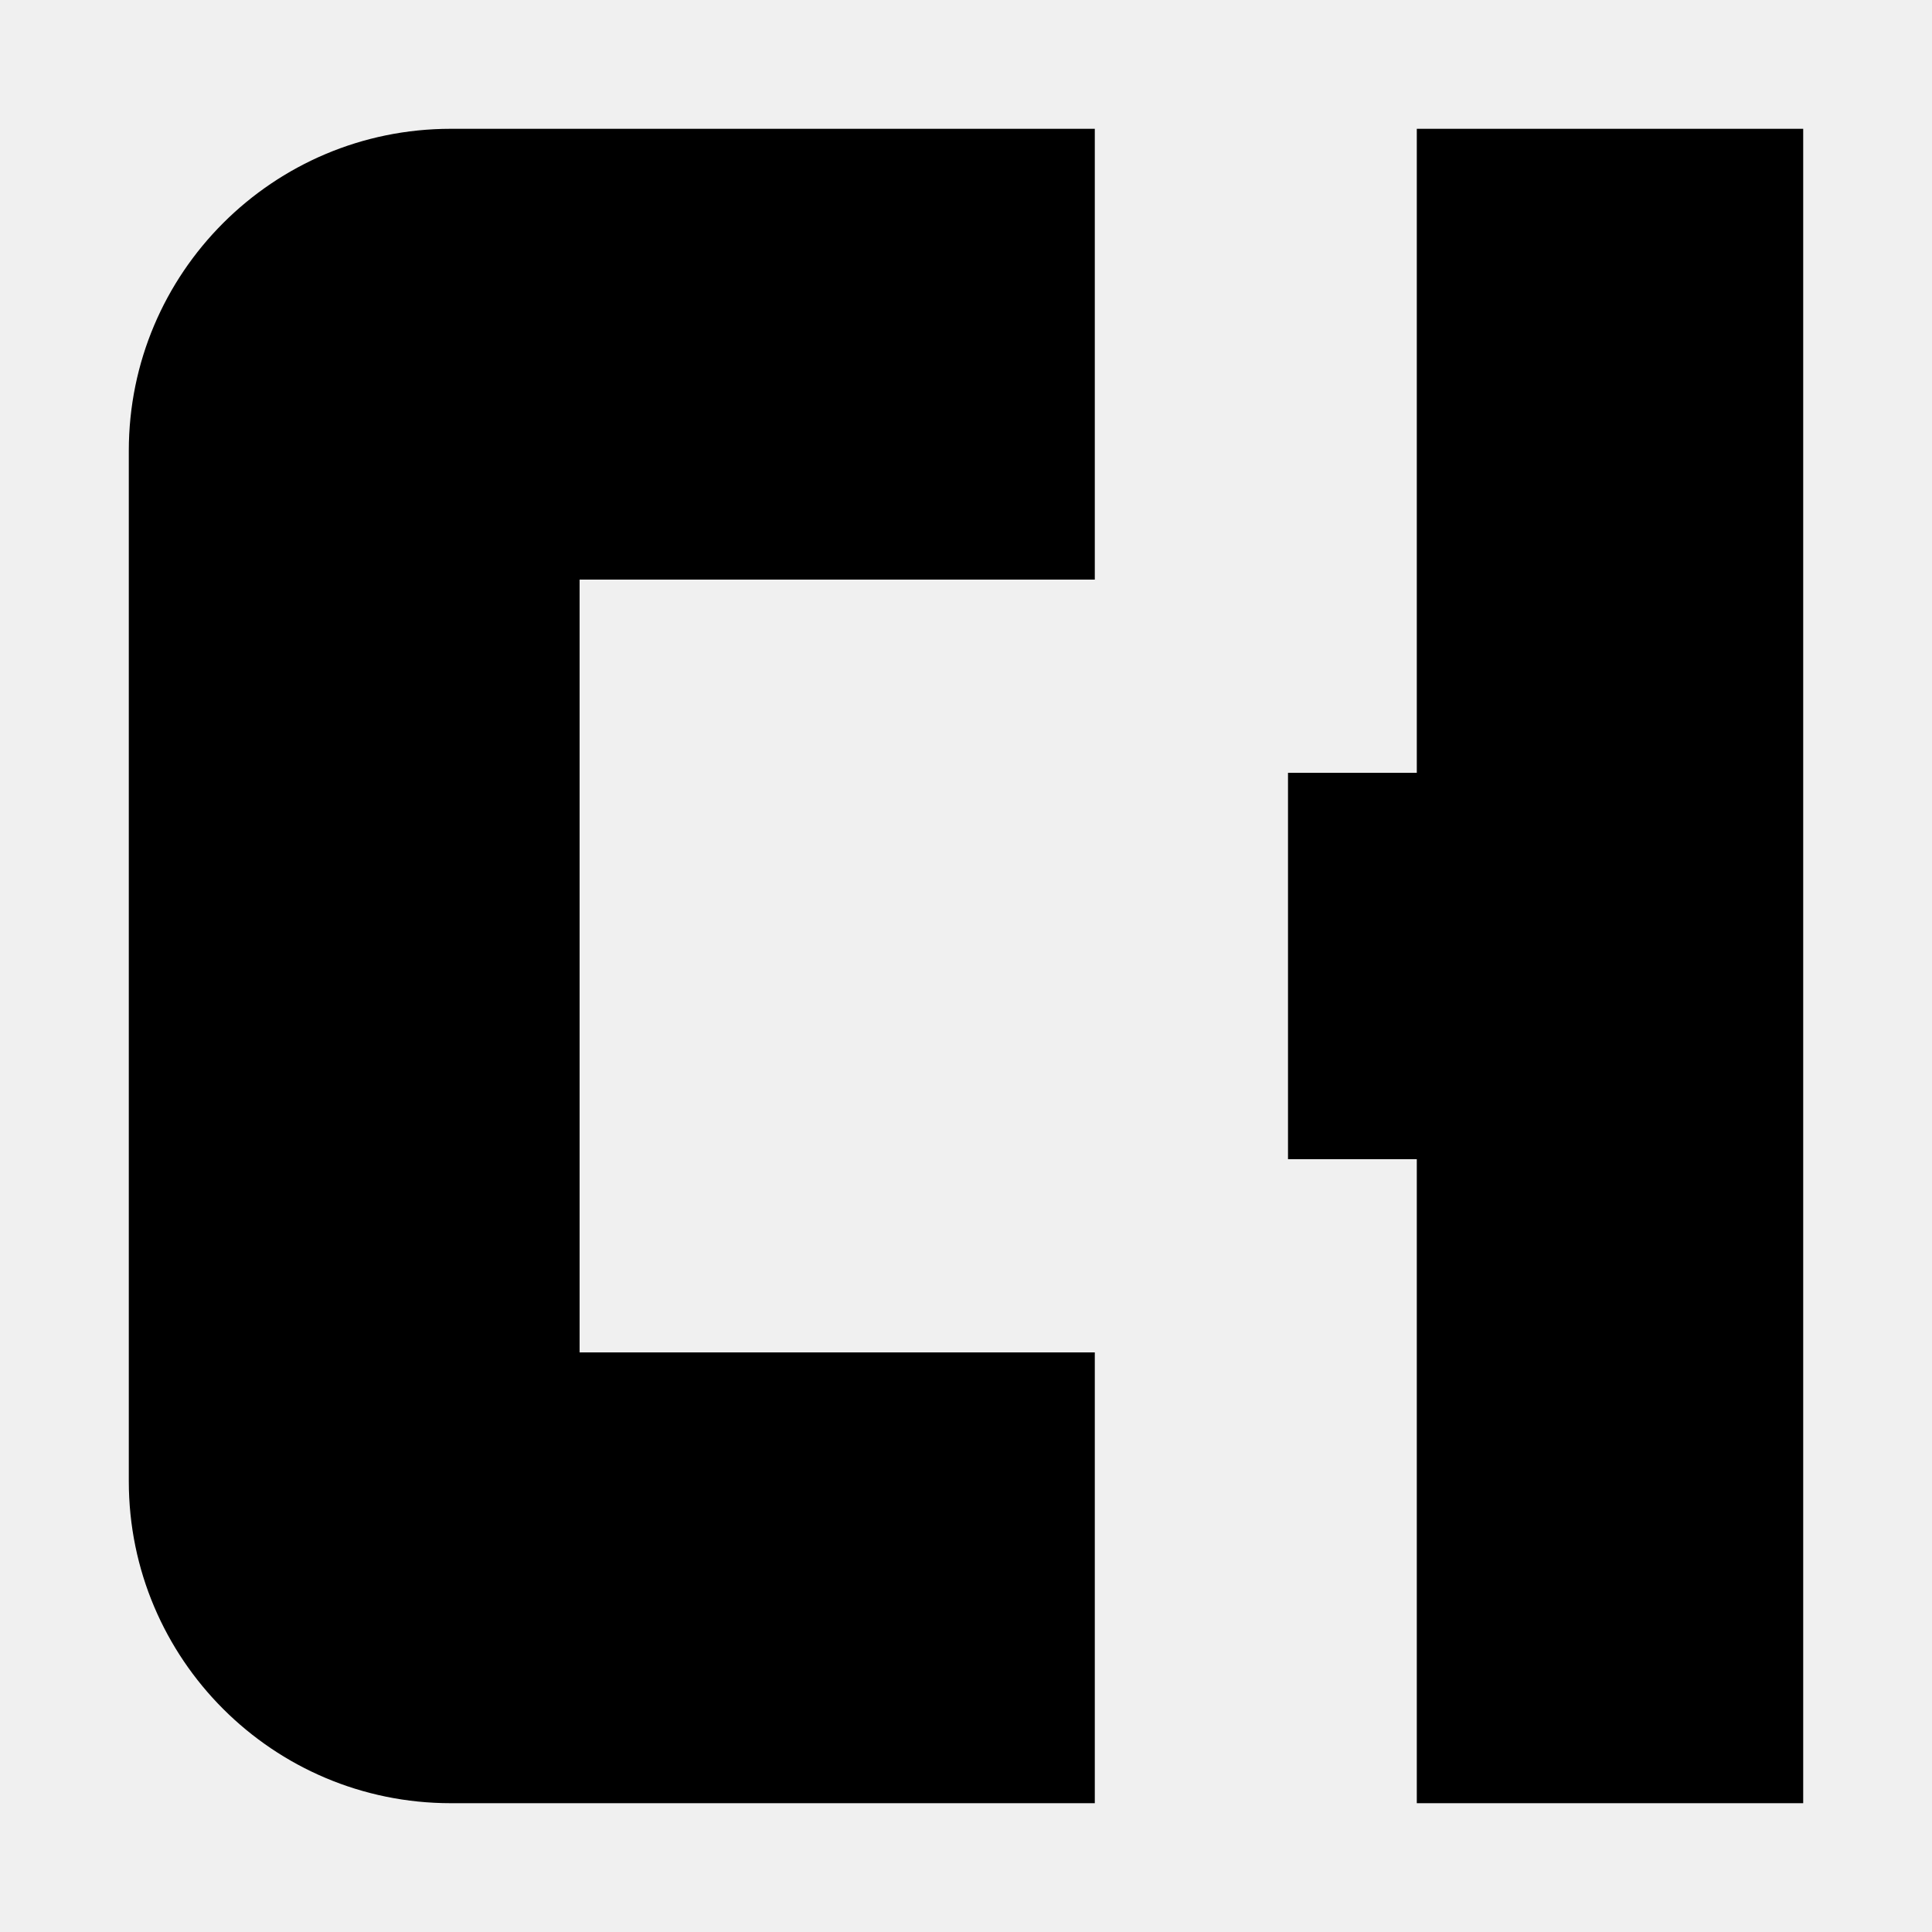
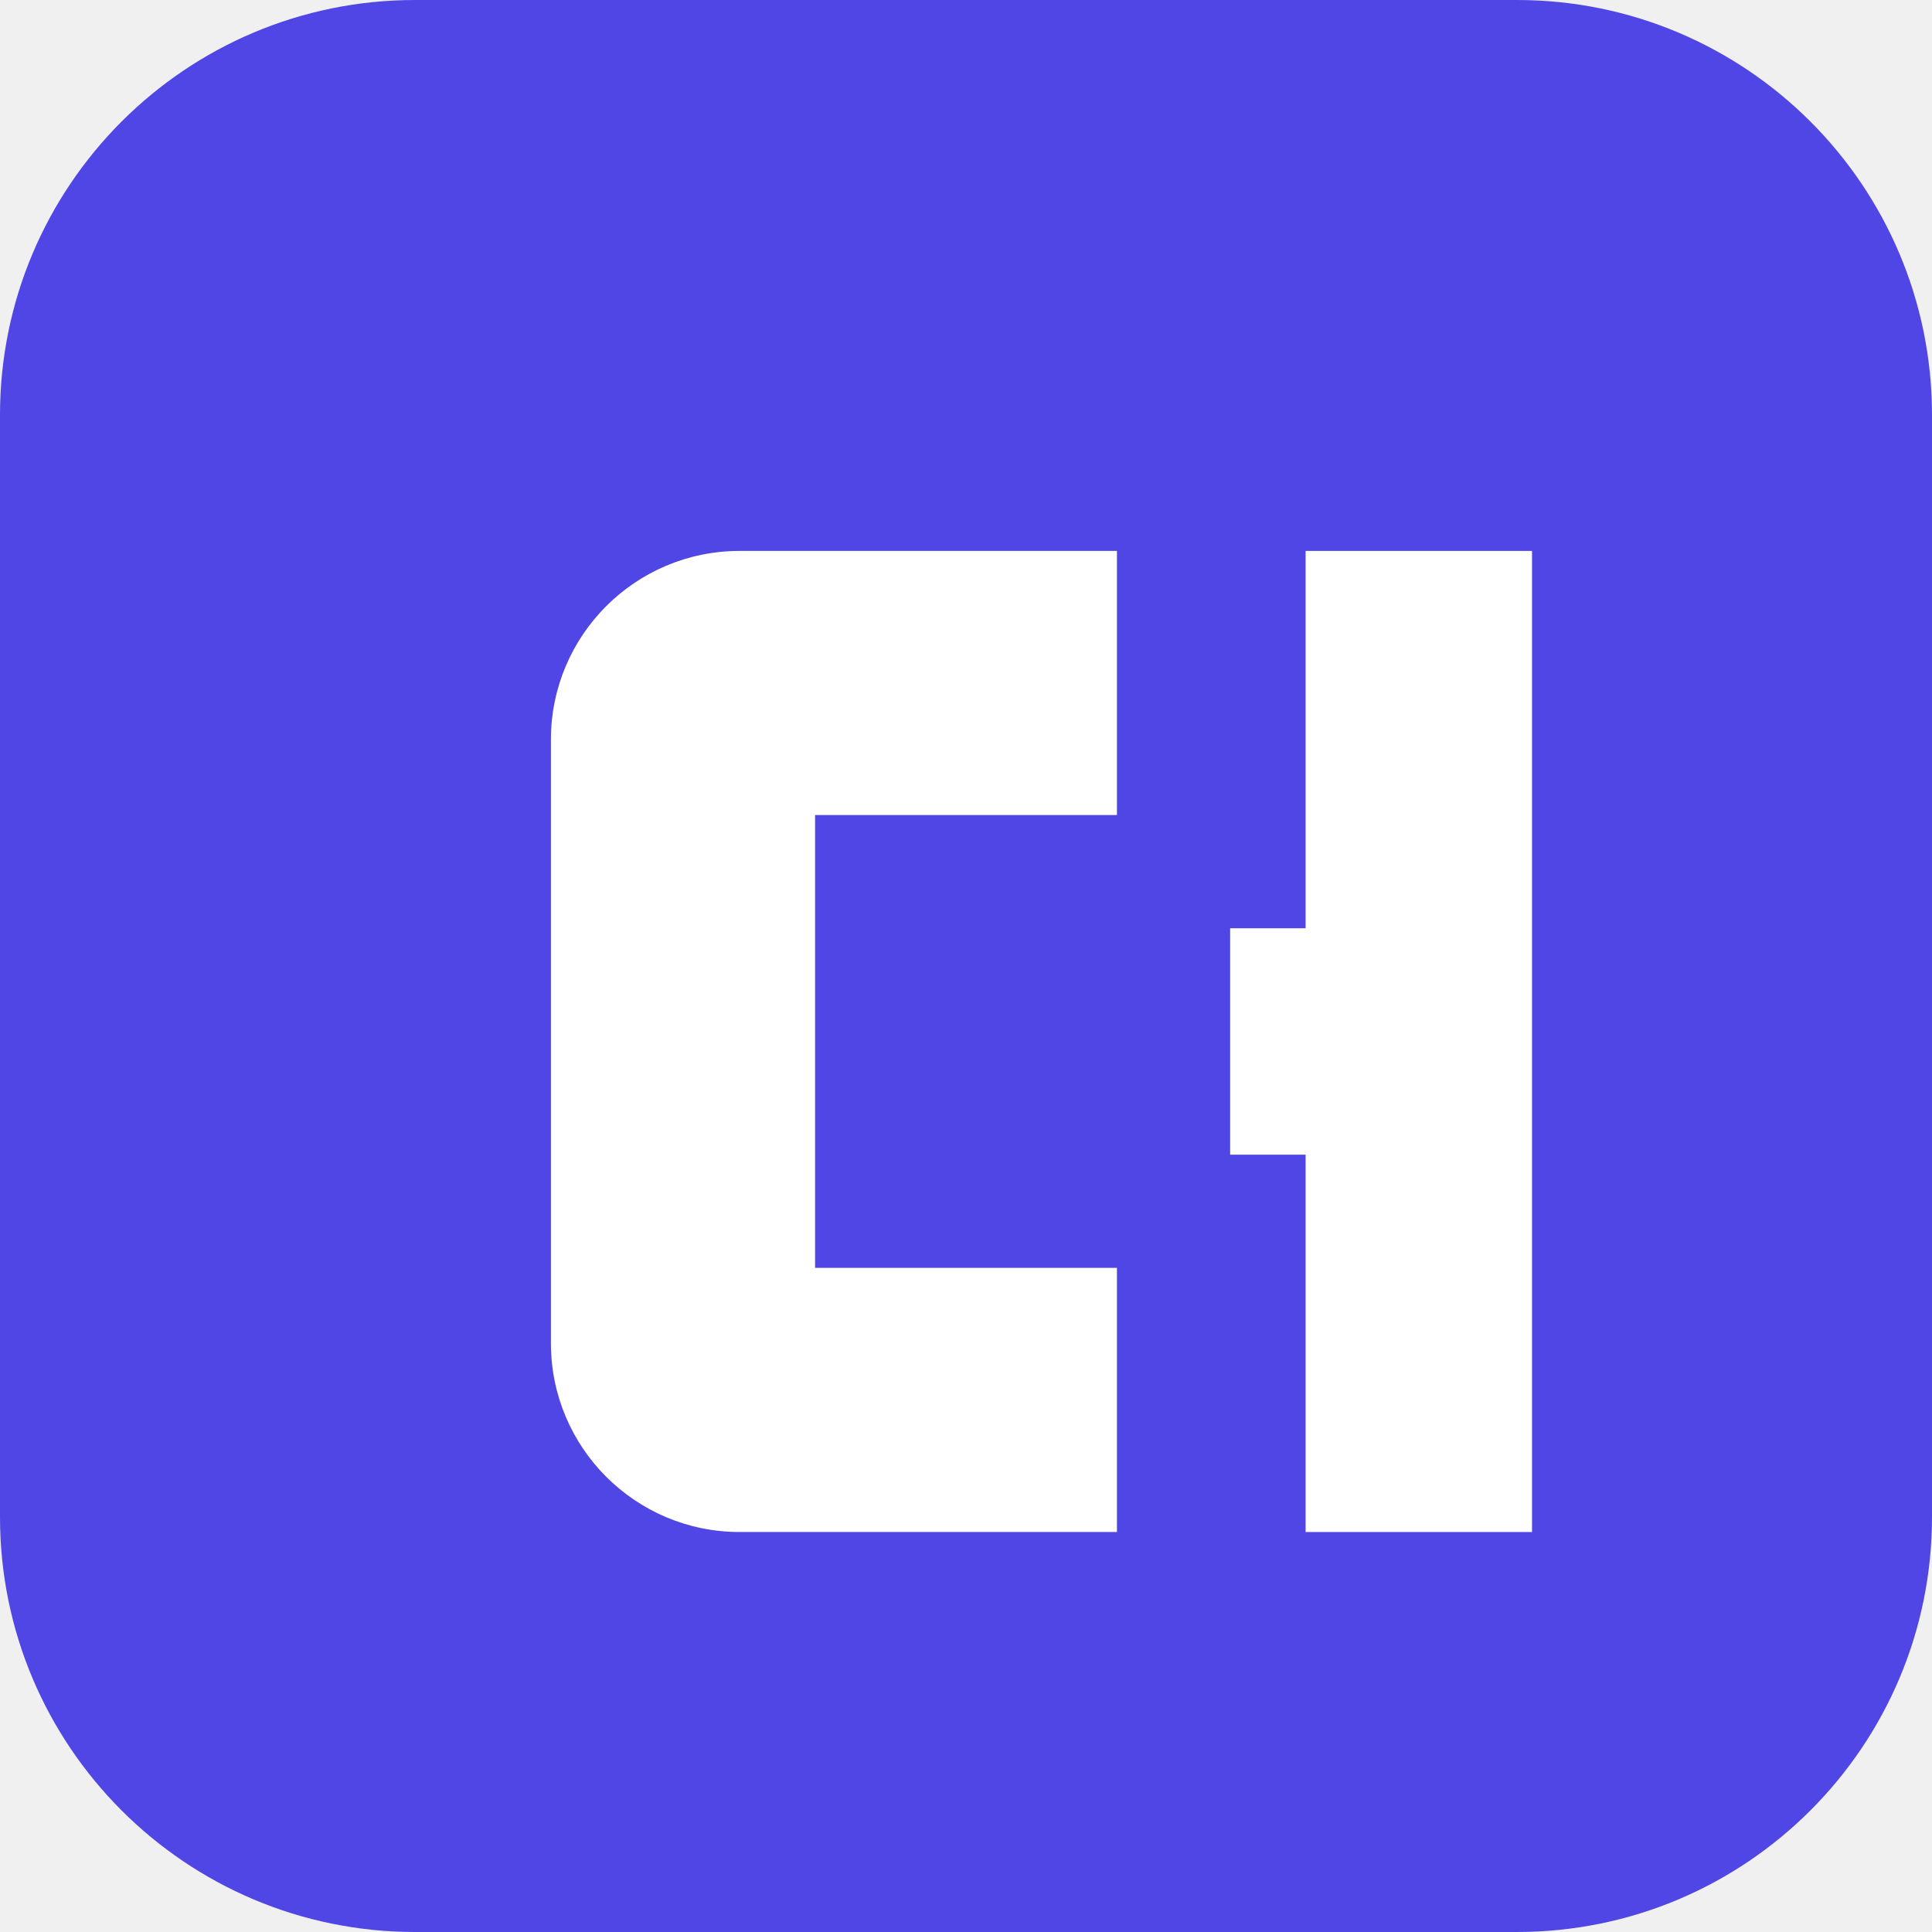
- <svg xmlns="http://www.w3.org/2000/svg" width="150" height="150" viewBox="0 0 150 150" fill="none">
-   <path d="M85 10H35C21.193 10 10 21.193 10 35V115C10 128.807 21.193 140 35 140H85V105H45V45H85V10Z" fill="black" />
-   <path d="M110 10V60H100V90H110V140H140V10H110Z" fill="black" />
+ <svg xmlns="http://www.w3.org/2000/svg" viewBox="0 0 512 512" width="512" height="512">
+   <rect width="512" height="512" fill="#4f46e5" rx="110" />
+   <g transform="translate(126 126) scale(2)" fill="#ffffff">
+     <path d="M85 10H35C21.193 10 10 21.193 10 35V115C10 128.807 21.193 140 35 140H85V105H45V45H85V10Z" />
+     <path d="M110 10V60H100V90H110V140H140V10H110Z" />
+   </g>
</svg>
